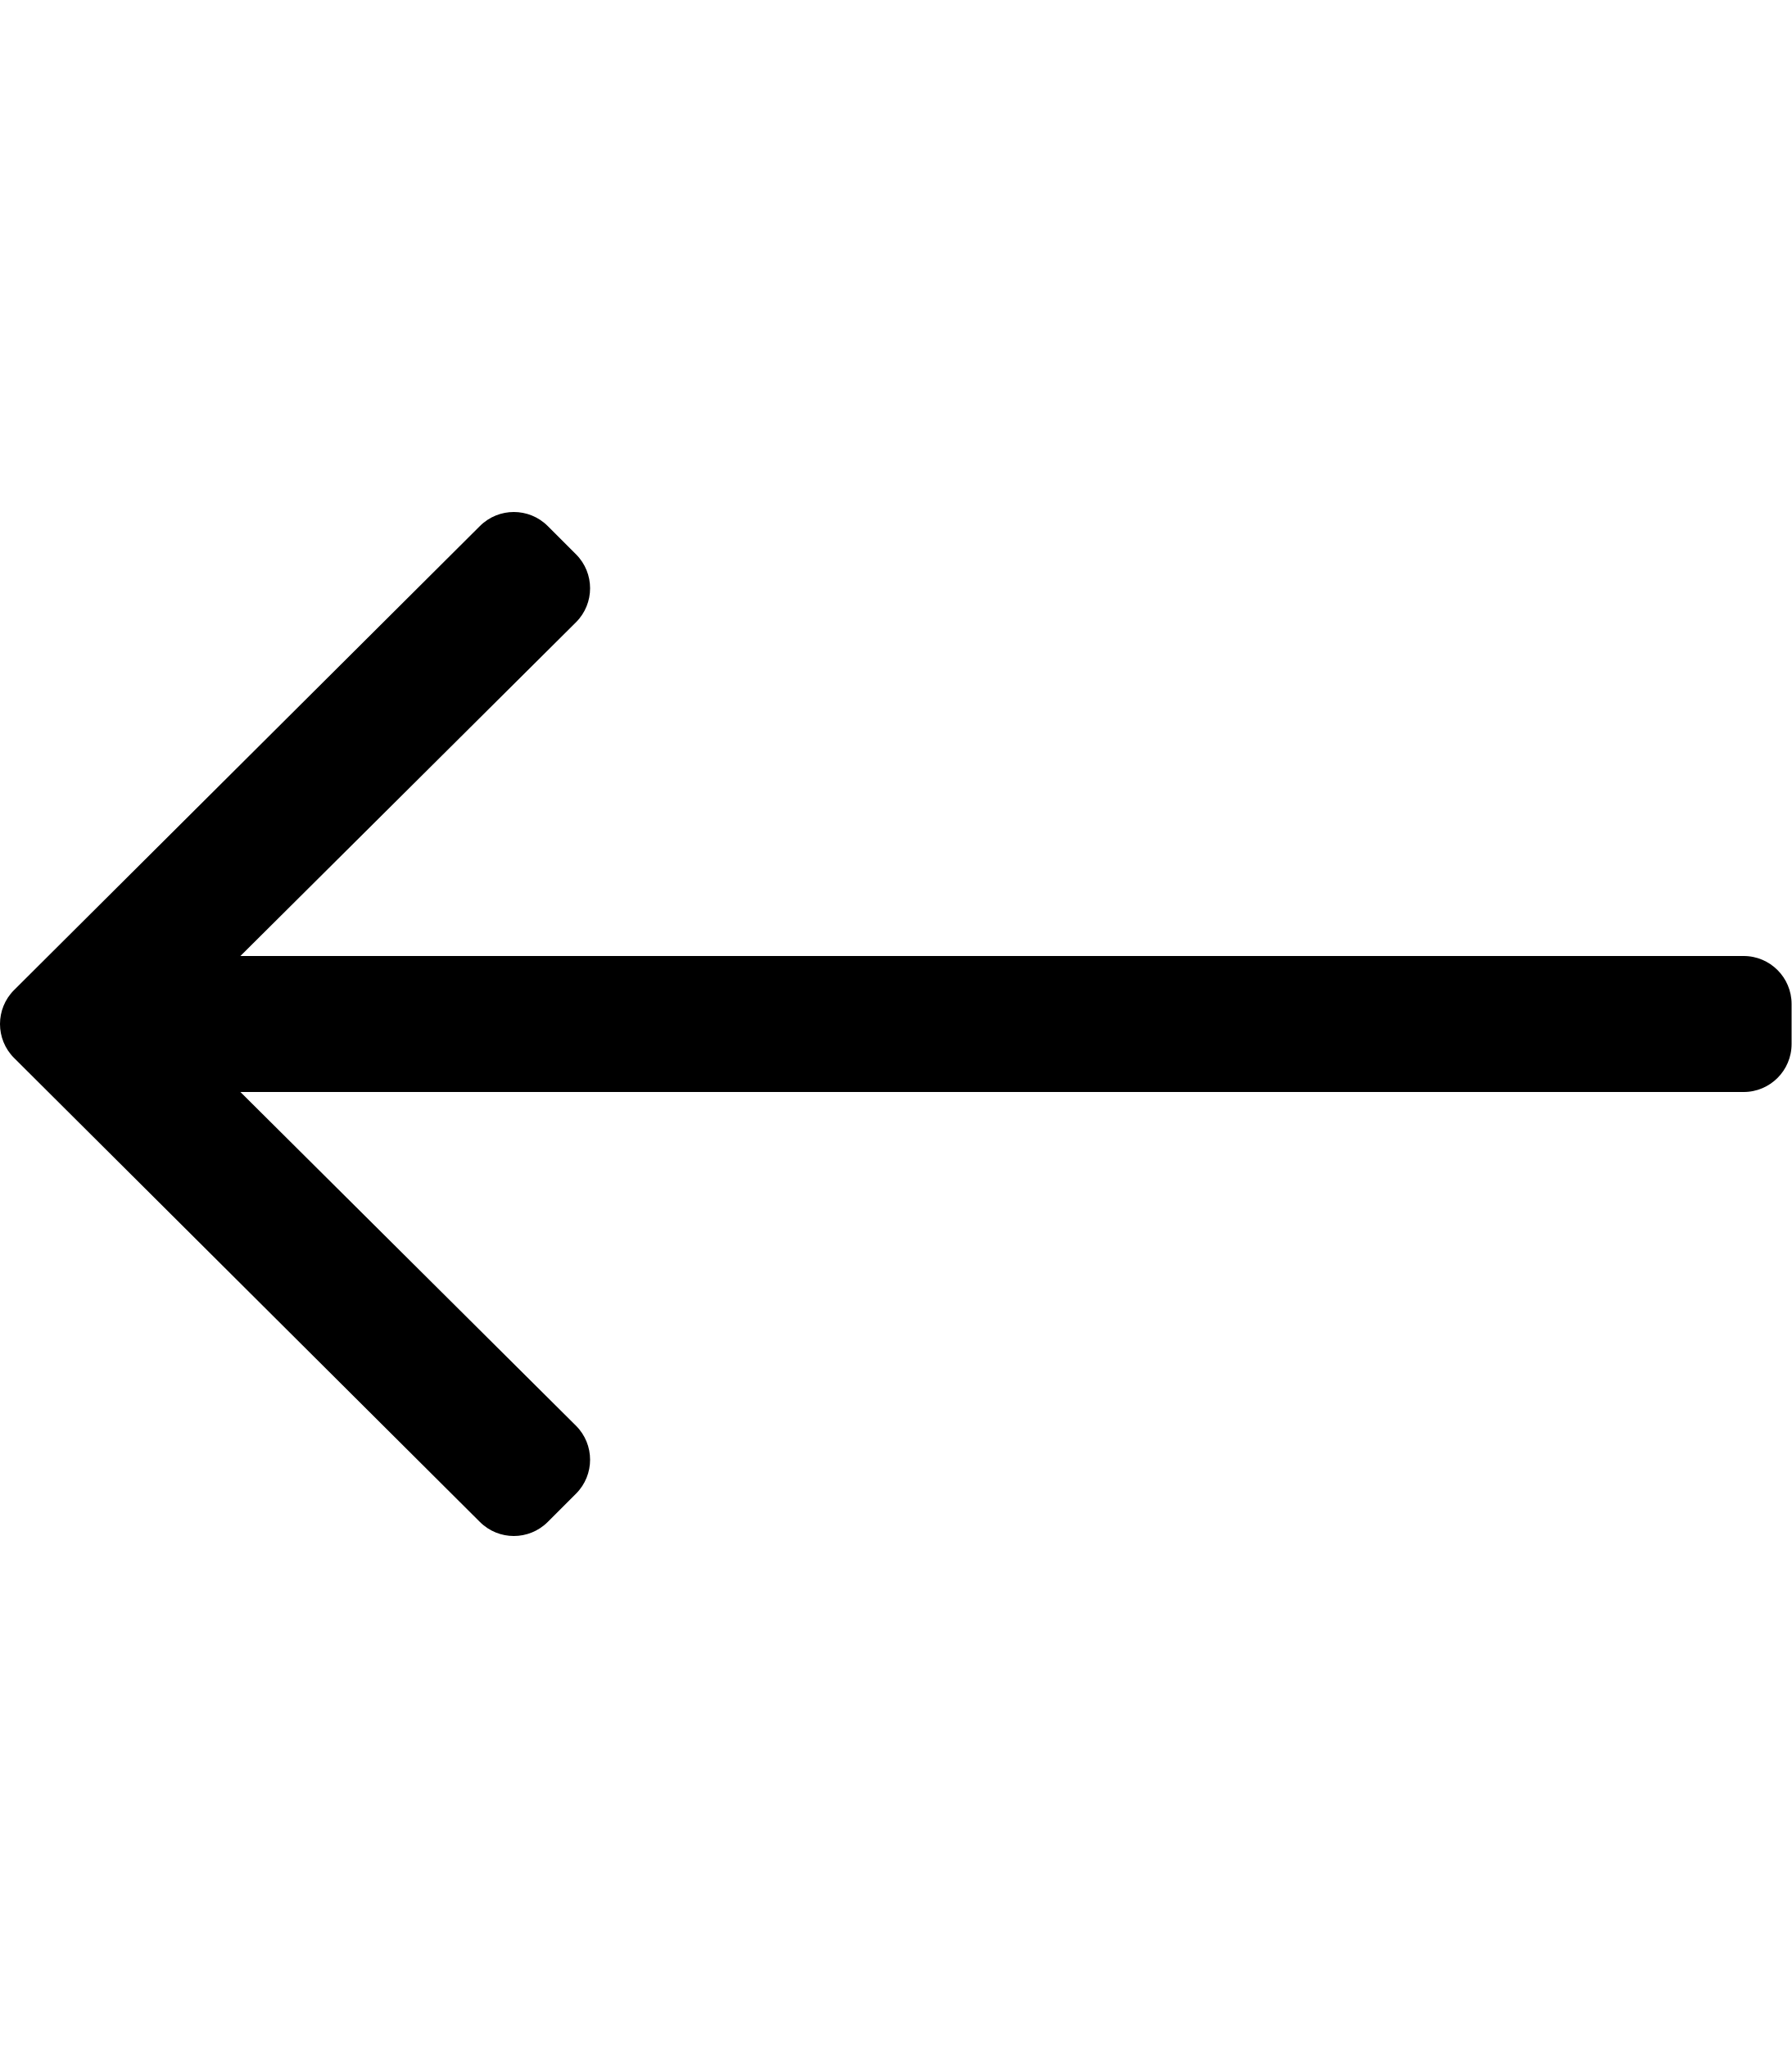
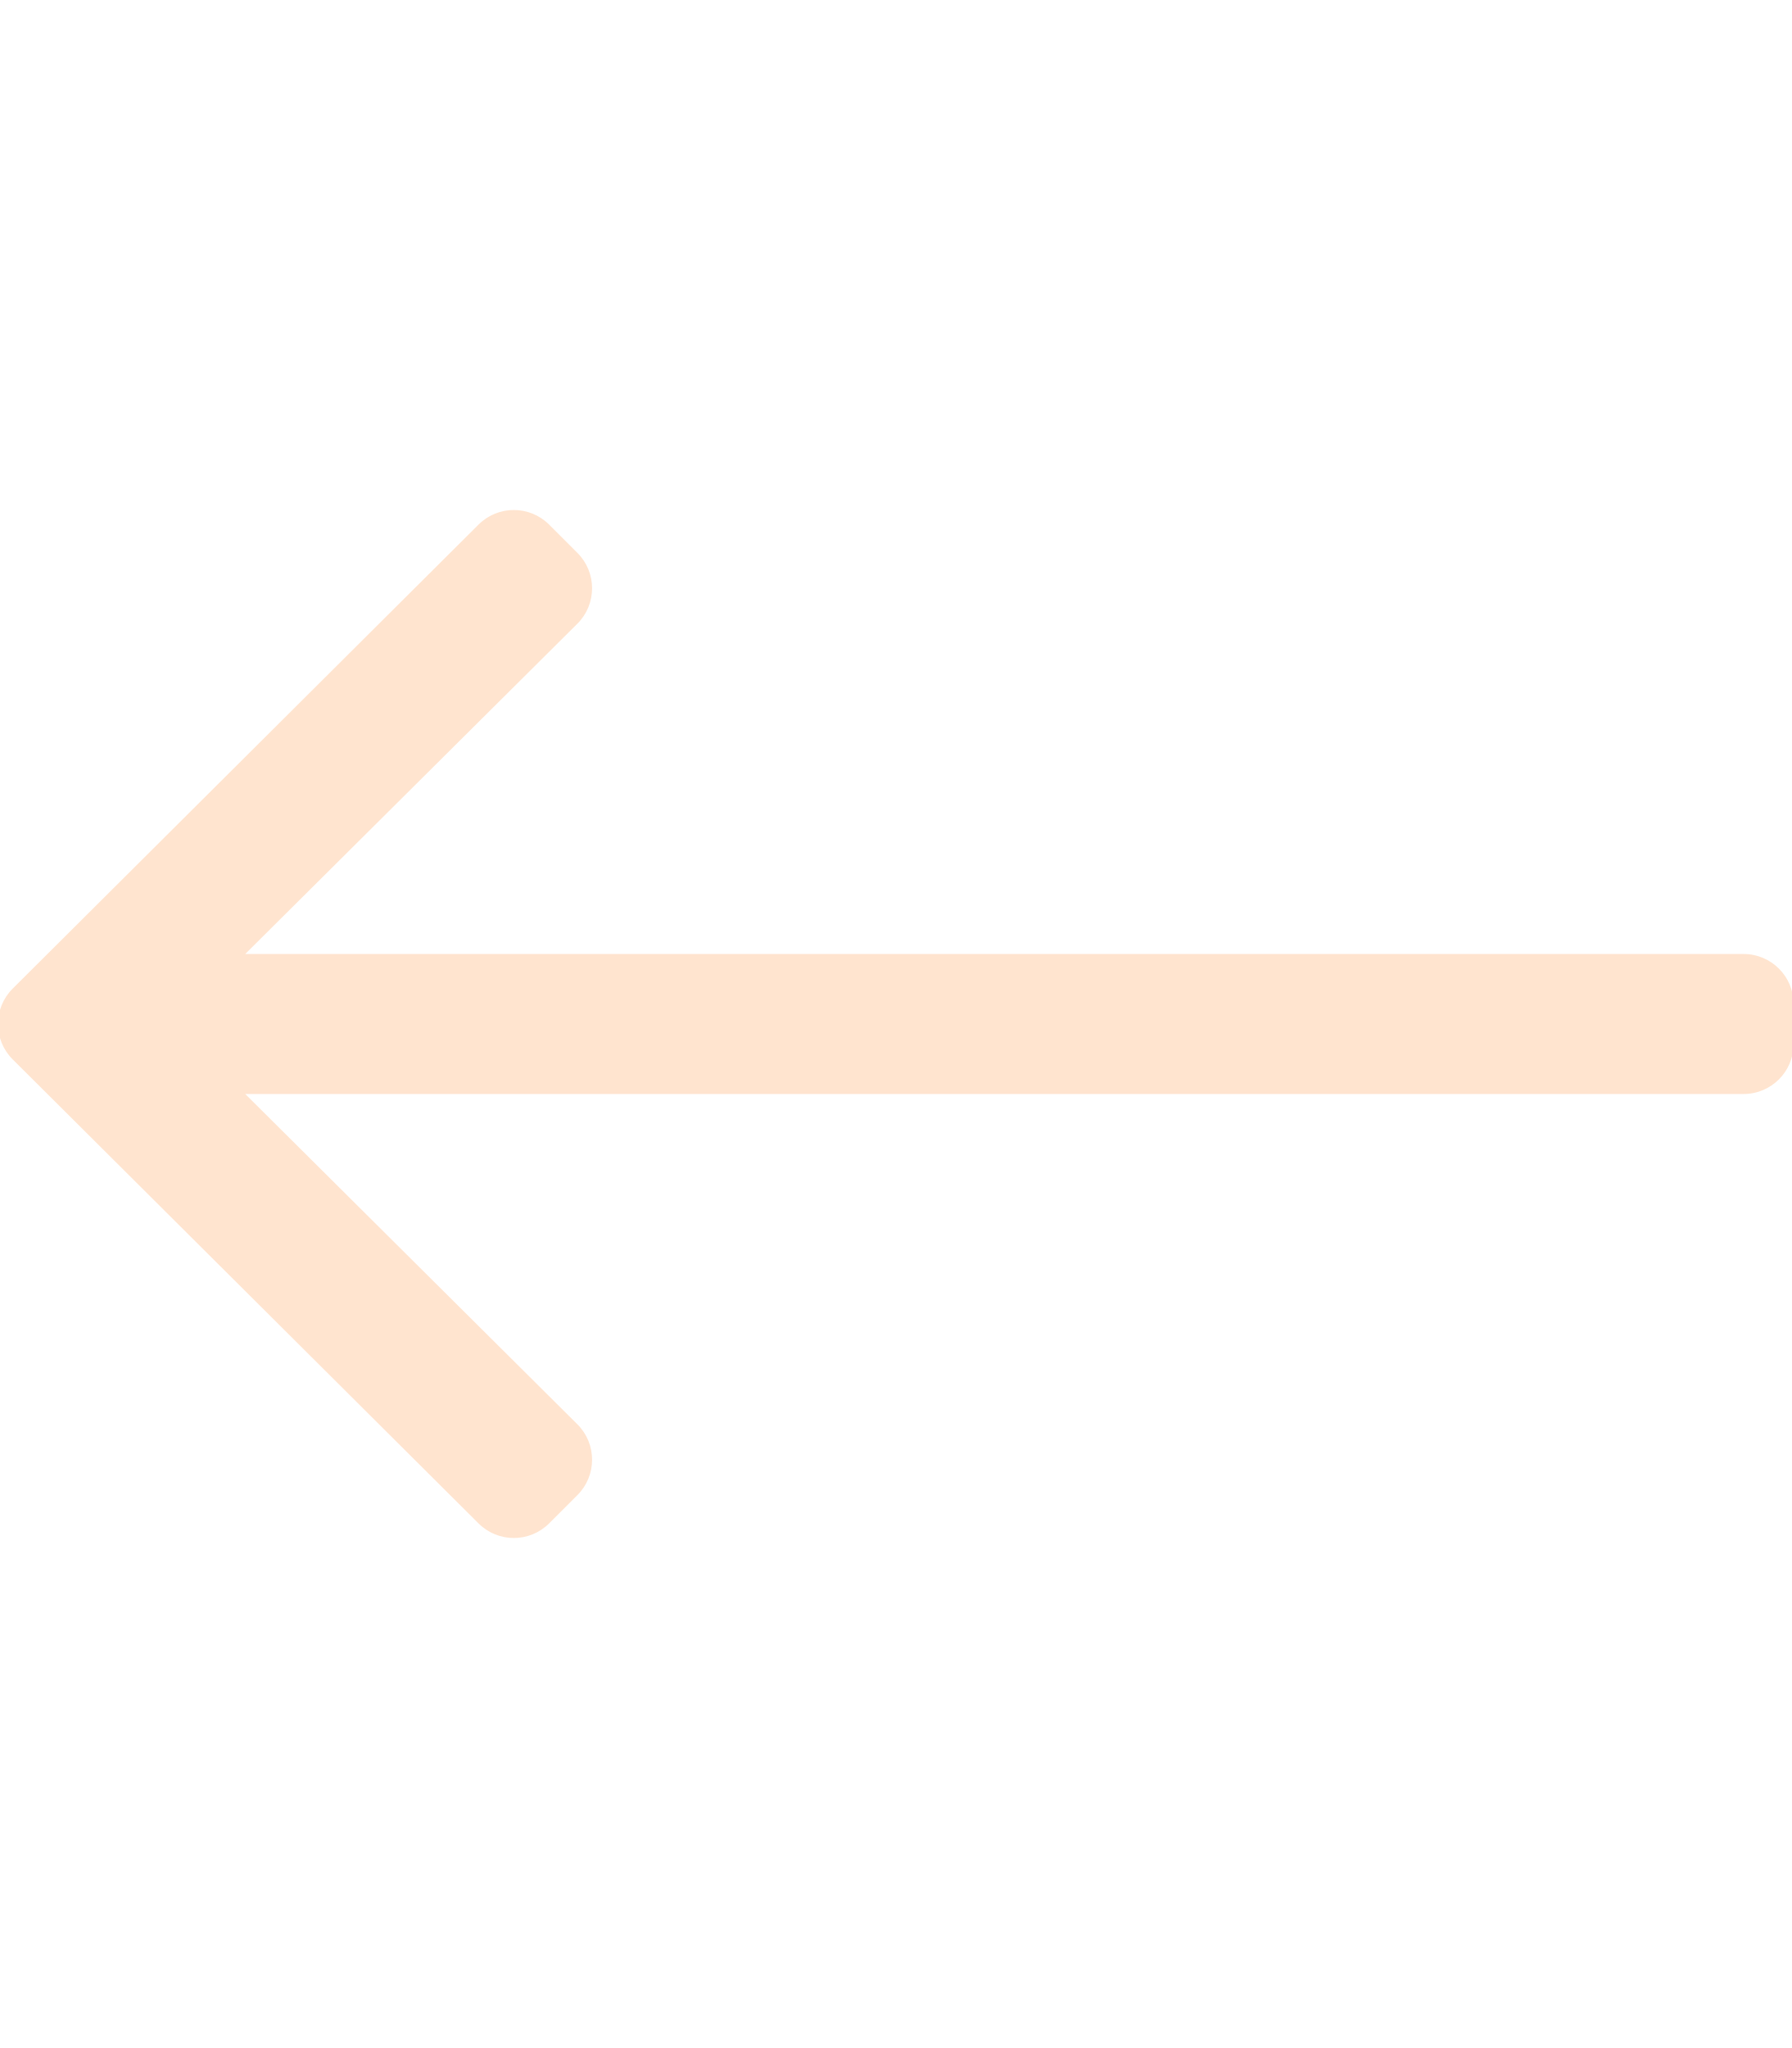
- <svg xmlns="http://www.w3.org/2000/svg" viewBox="0 0 448 512">
+ <svg xmlns="http://www.w3.org/2000/svg" stroke="#FFE4CF" fill="#FFE4CF" viewBox="0 0 448 512">
  <path d="M136.97 380.485l7.071-7.07c4.686-4.686 4.686-12.284 0-16.971L60.113 273H436c6.627 0 12-5.373 12-12v-10c0-6.627-5.373-12-12-12H60.113l83.928-83.444c4.686-4.686 4.686-12.284 0-16.971l-7.071-7.07c-4.686-4.686-12.284-4.686-16.97 0l-116.485 116c-4.686 4.686-4.686 12.284 0 16.971l116.485 116c4.686 4.686 12.284 4.686 16.97-.001z" />
</svg>
